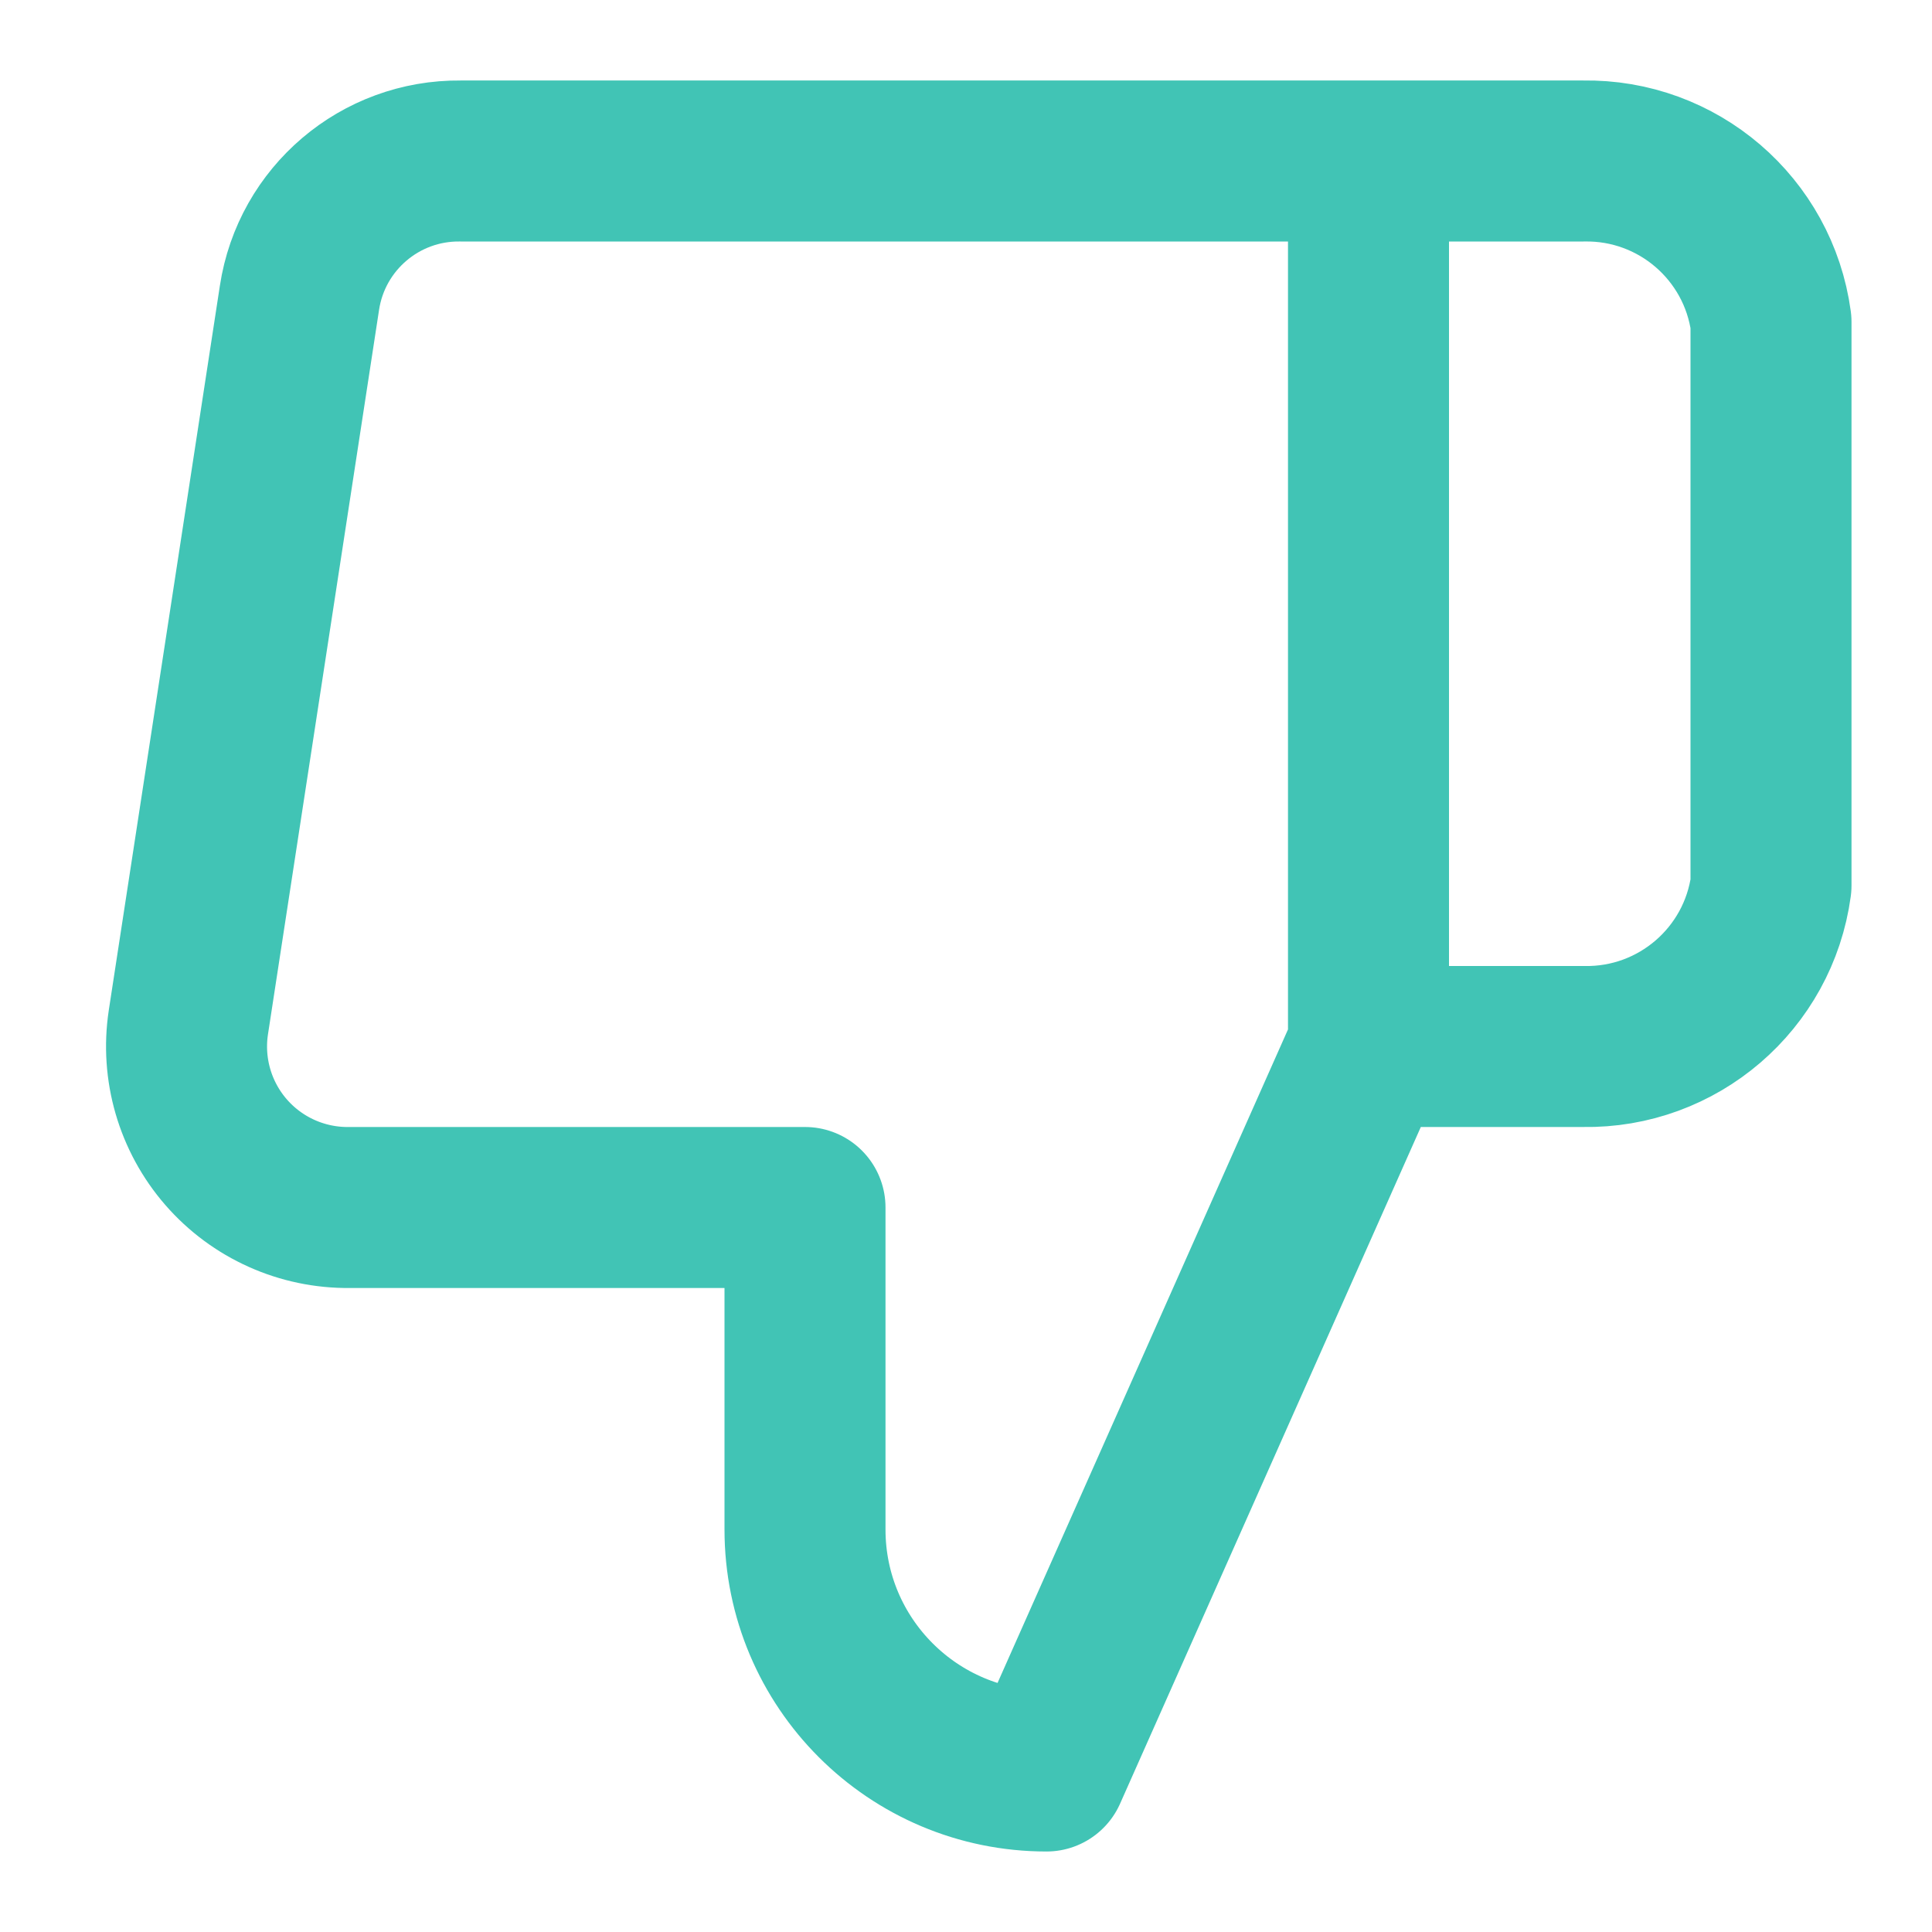
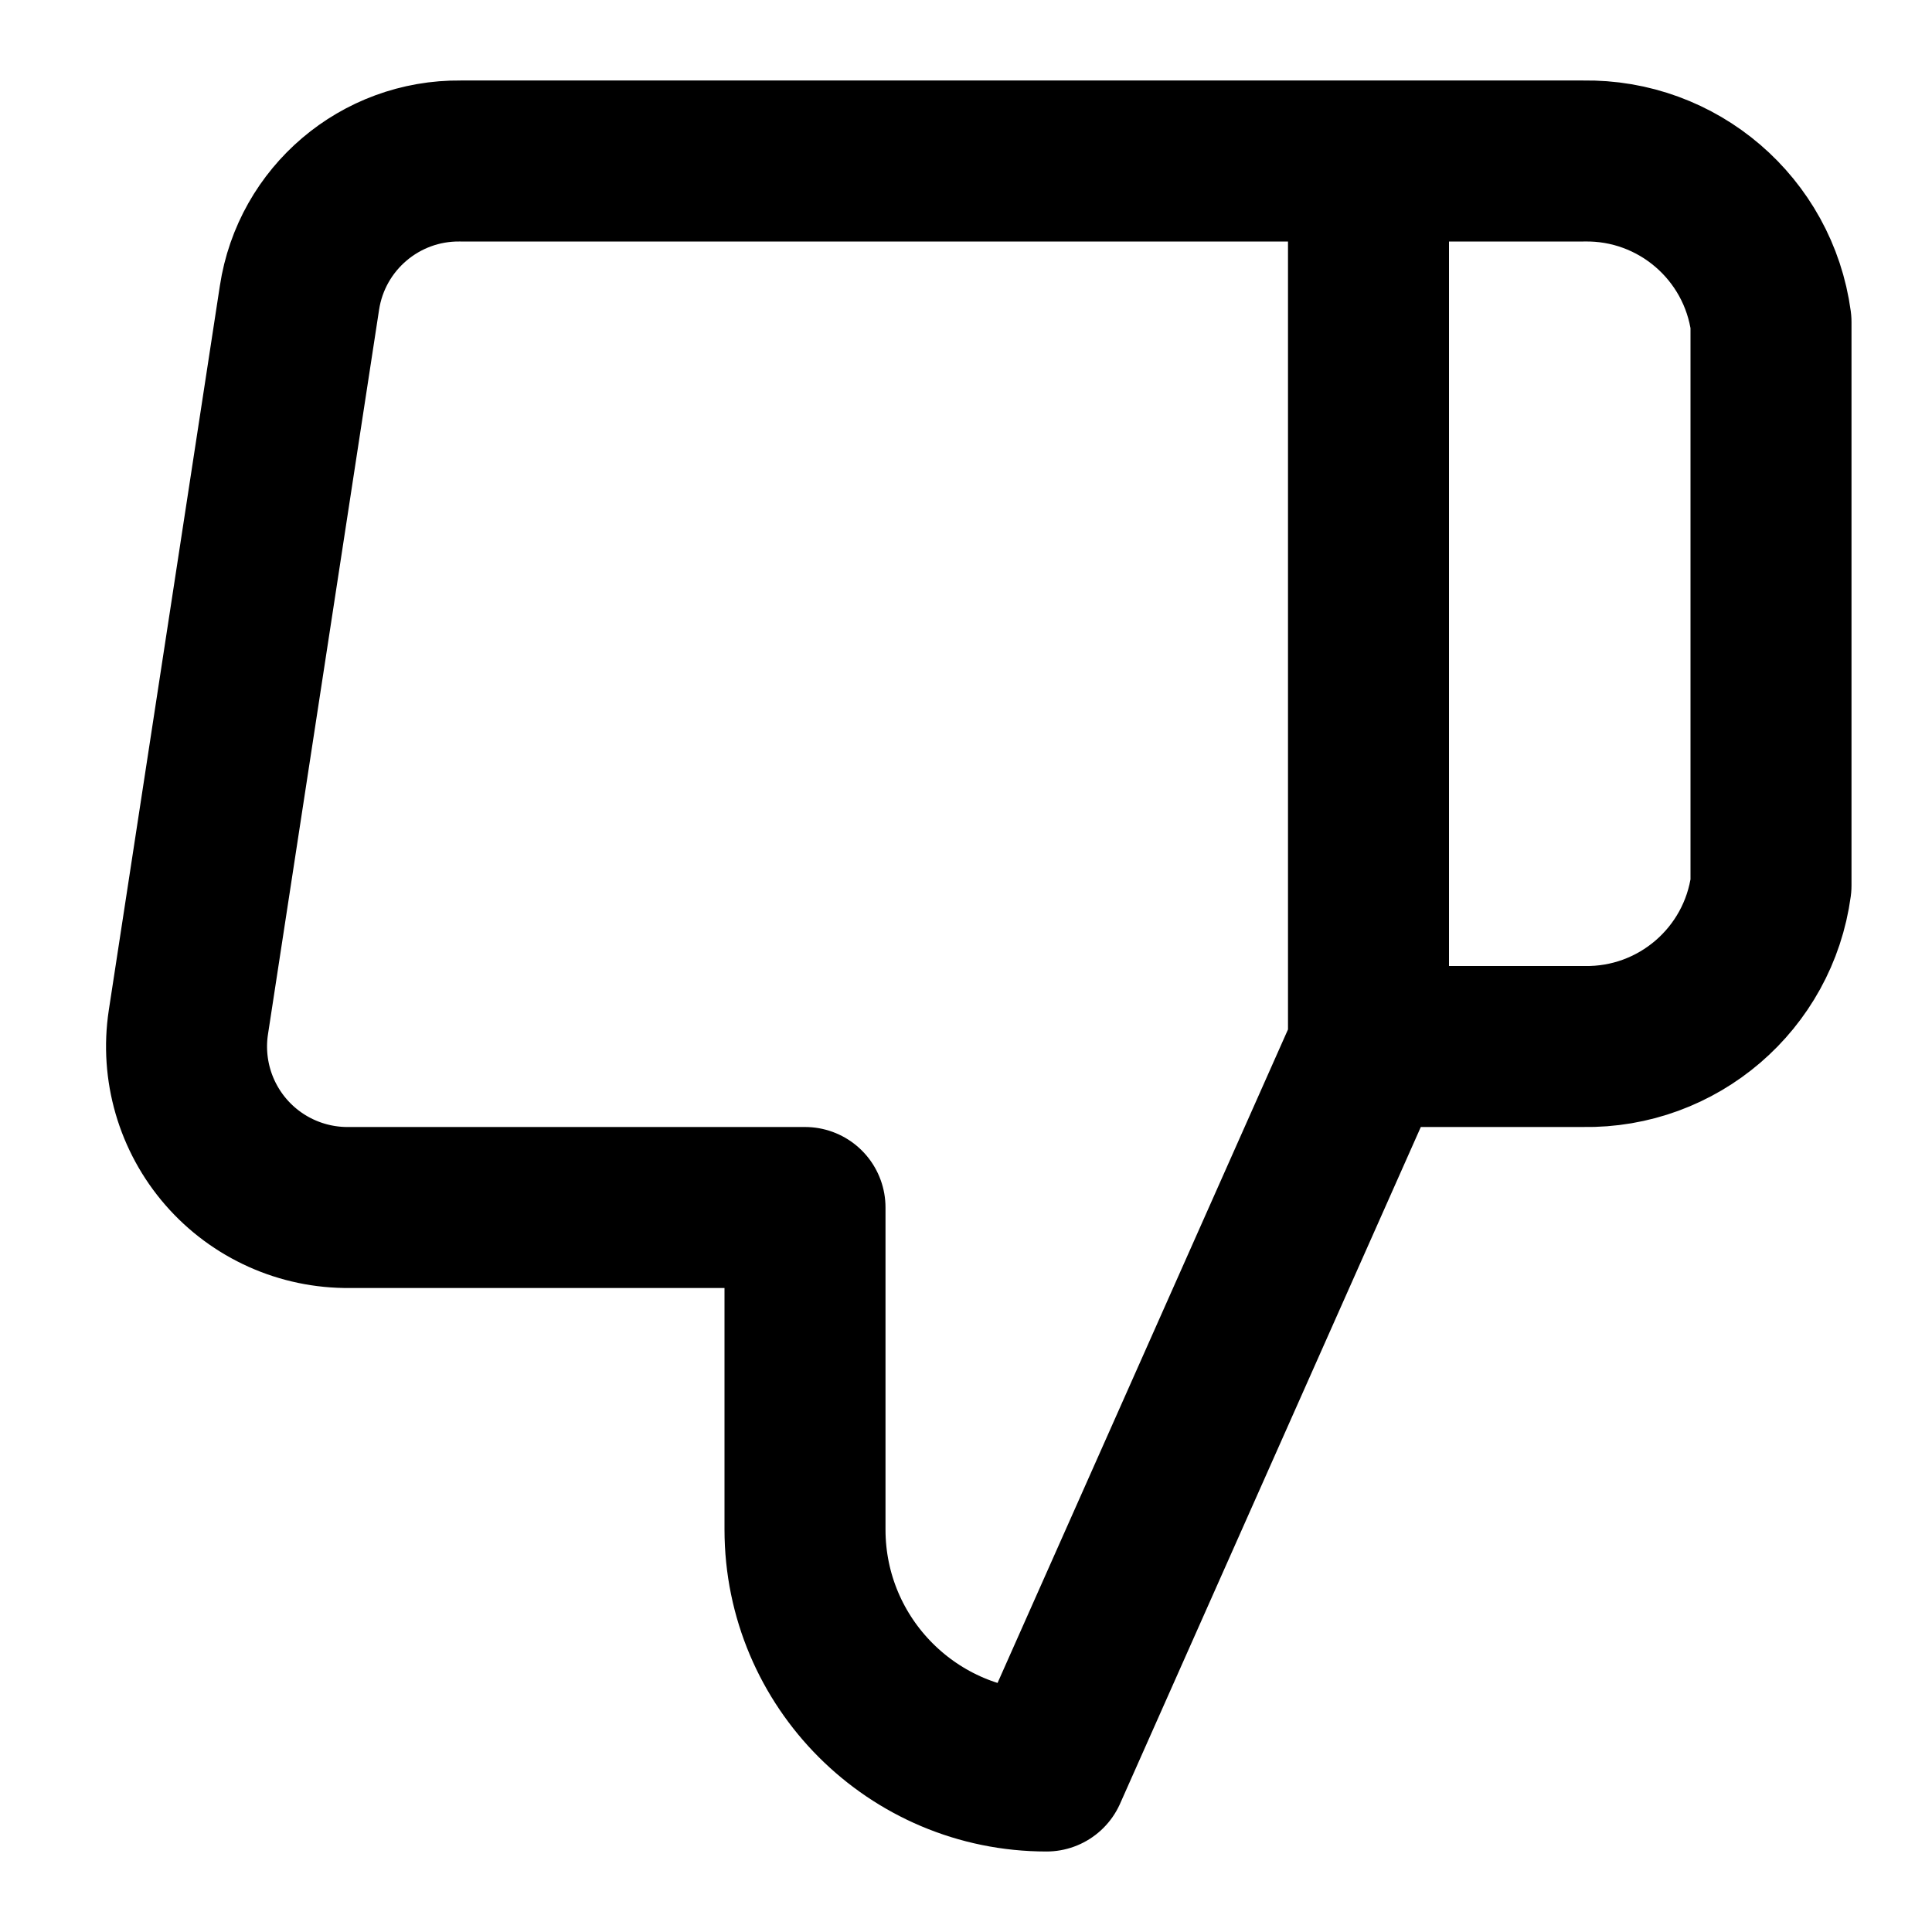
- <svg xmlns="http://www.w3.org/2000/svg" width="32" height="32" viewBox="0 0 24 24" fill="none" stroke="rgb(65, 196, 181)" stroke-width="2" stroke-linecap="round" stroke-linejoin="round" class="feather feather-thumbs-down">
+ <svg xmlns="http://www.w3.org/2000/svg" width="32" height="32" viewBox="0 0 24 24" fill="none" stroke="#000" stroke-width="2" stroke-linecap="round" stroke-linejoin="round" class="feather feather-thumbs-down">
  <path d="M10 15v4a3 3 0 0 0 3 3l4-9V2H5.72a2 2 0 0 0-2 1.7l-1.38 9a2 2 0 0 0 2 2.3zm7-13h2.67A2.31 2.31 0 0 1 22 4v7a2.31 2.31 0 0 1-2.33 2H17" />
</svg>
